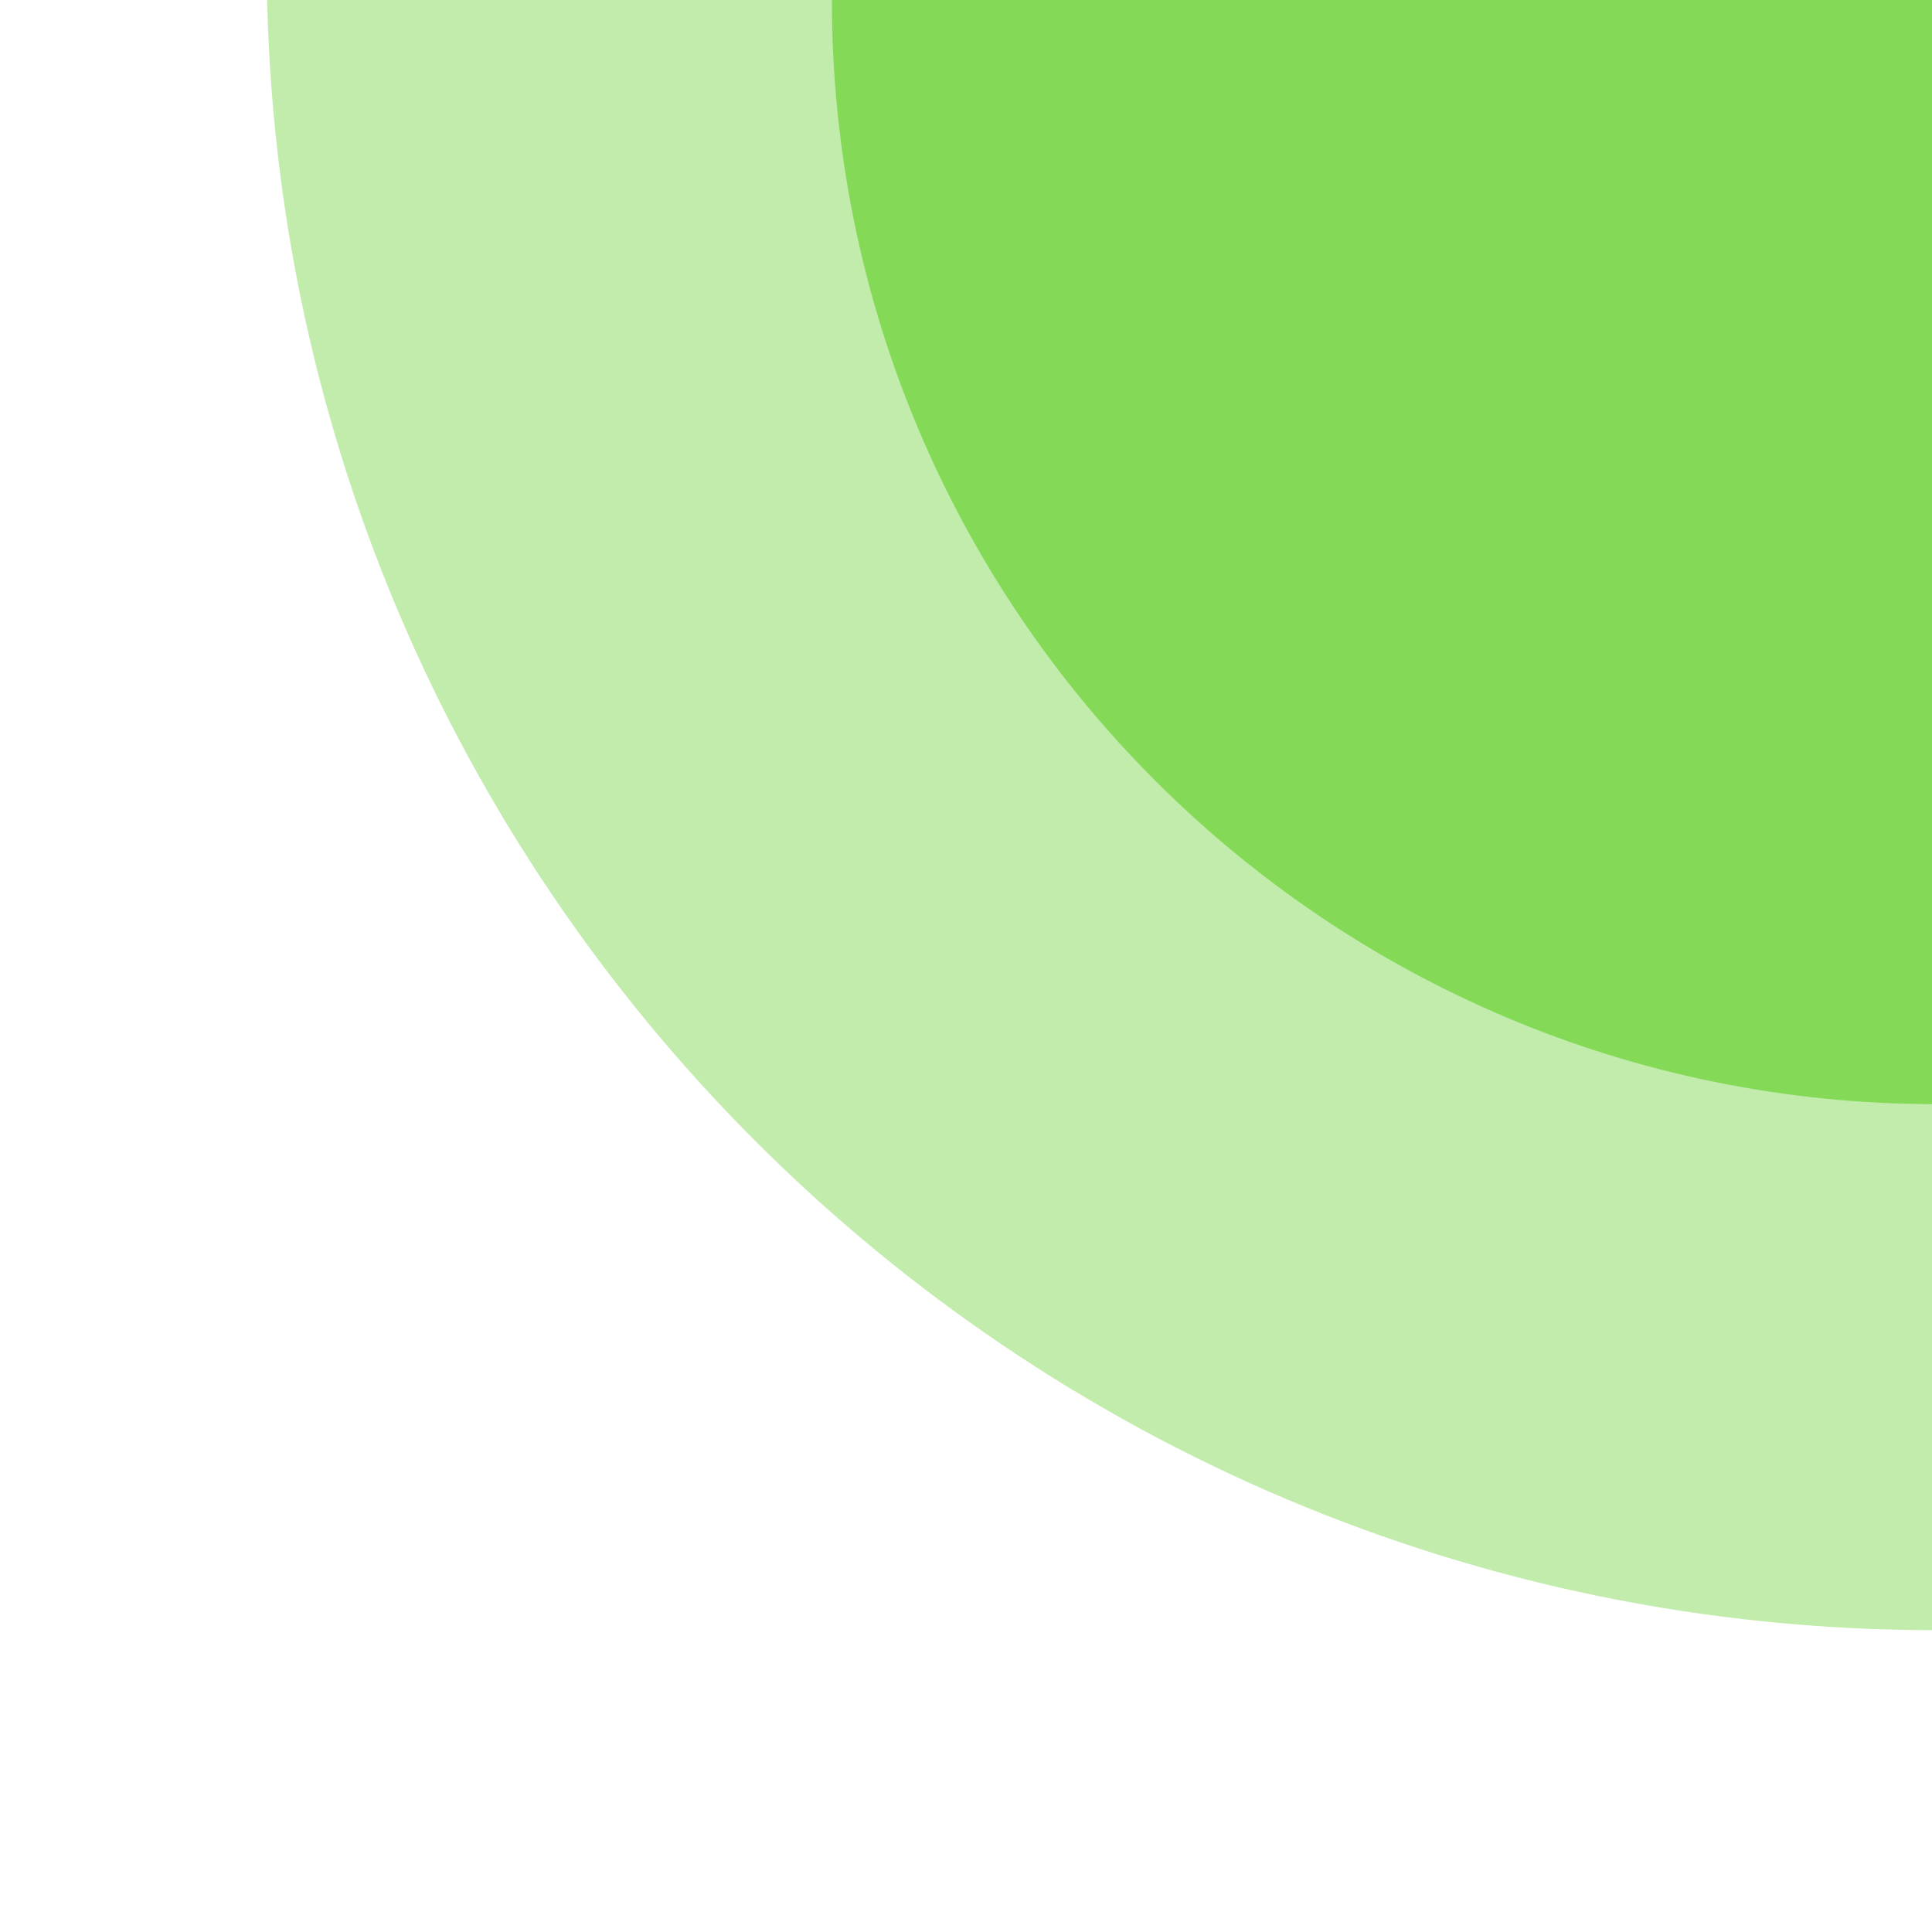
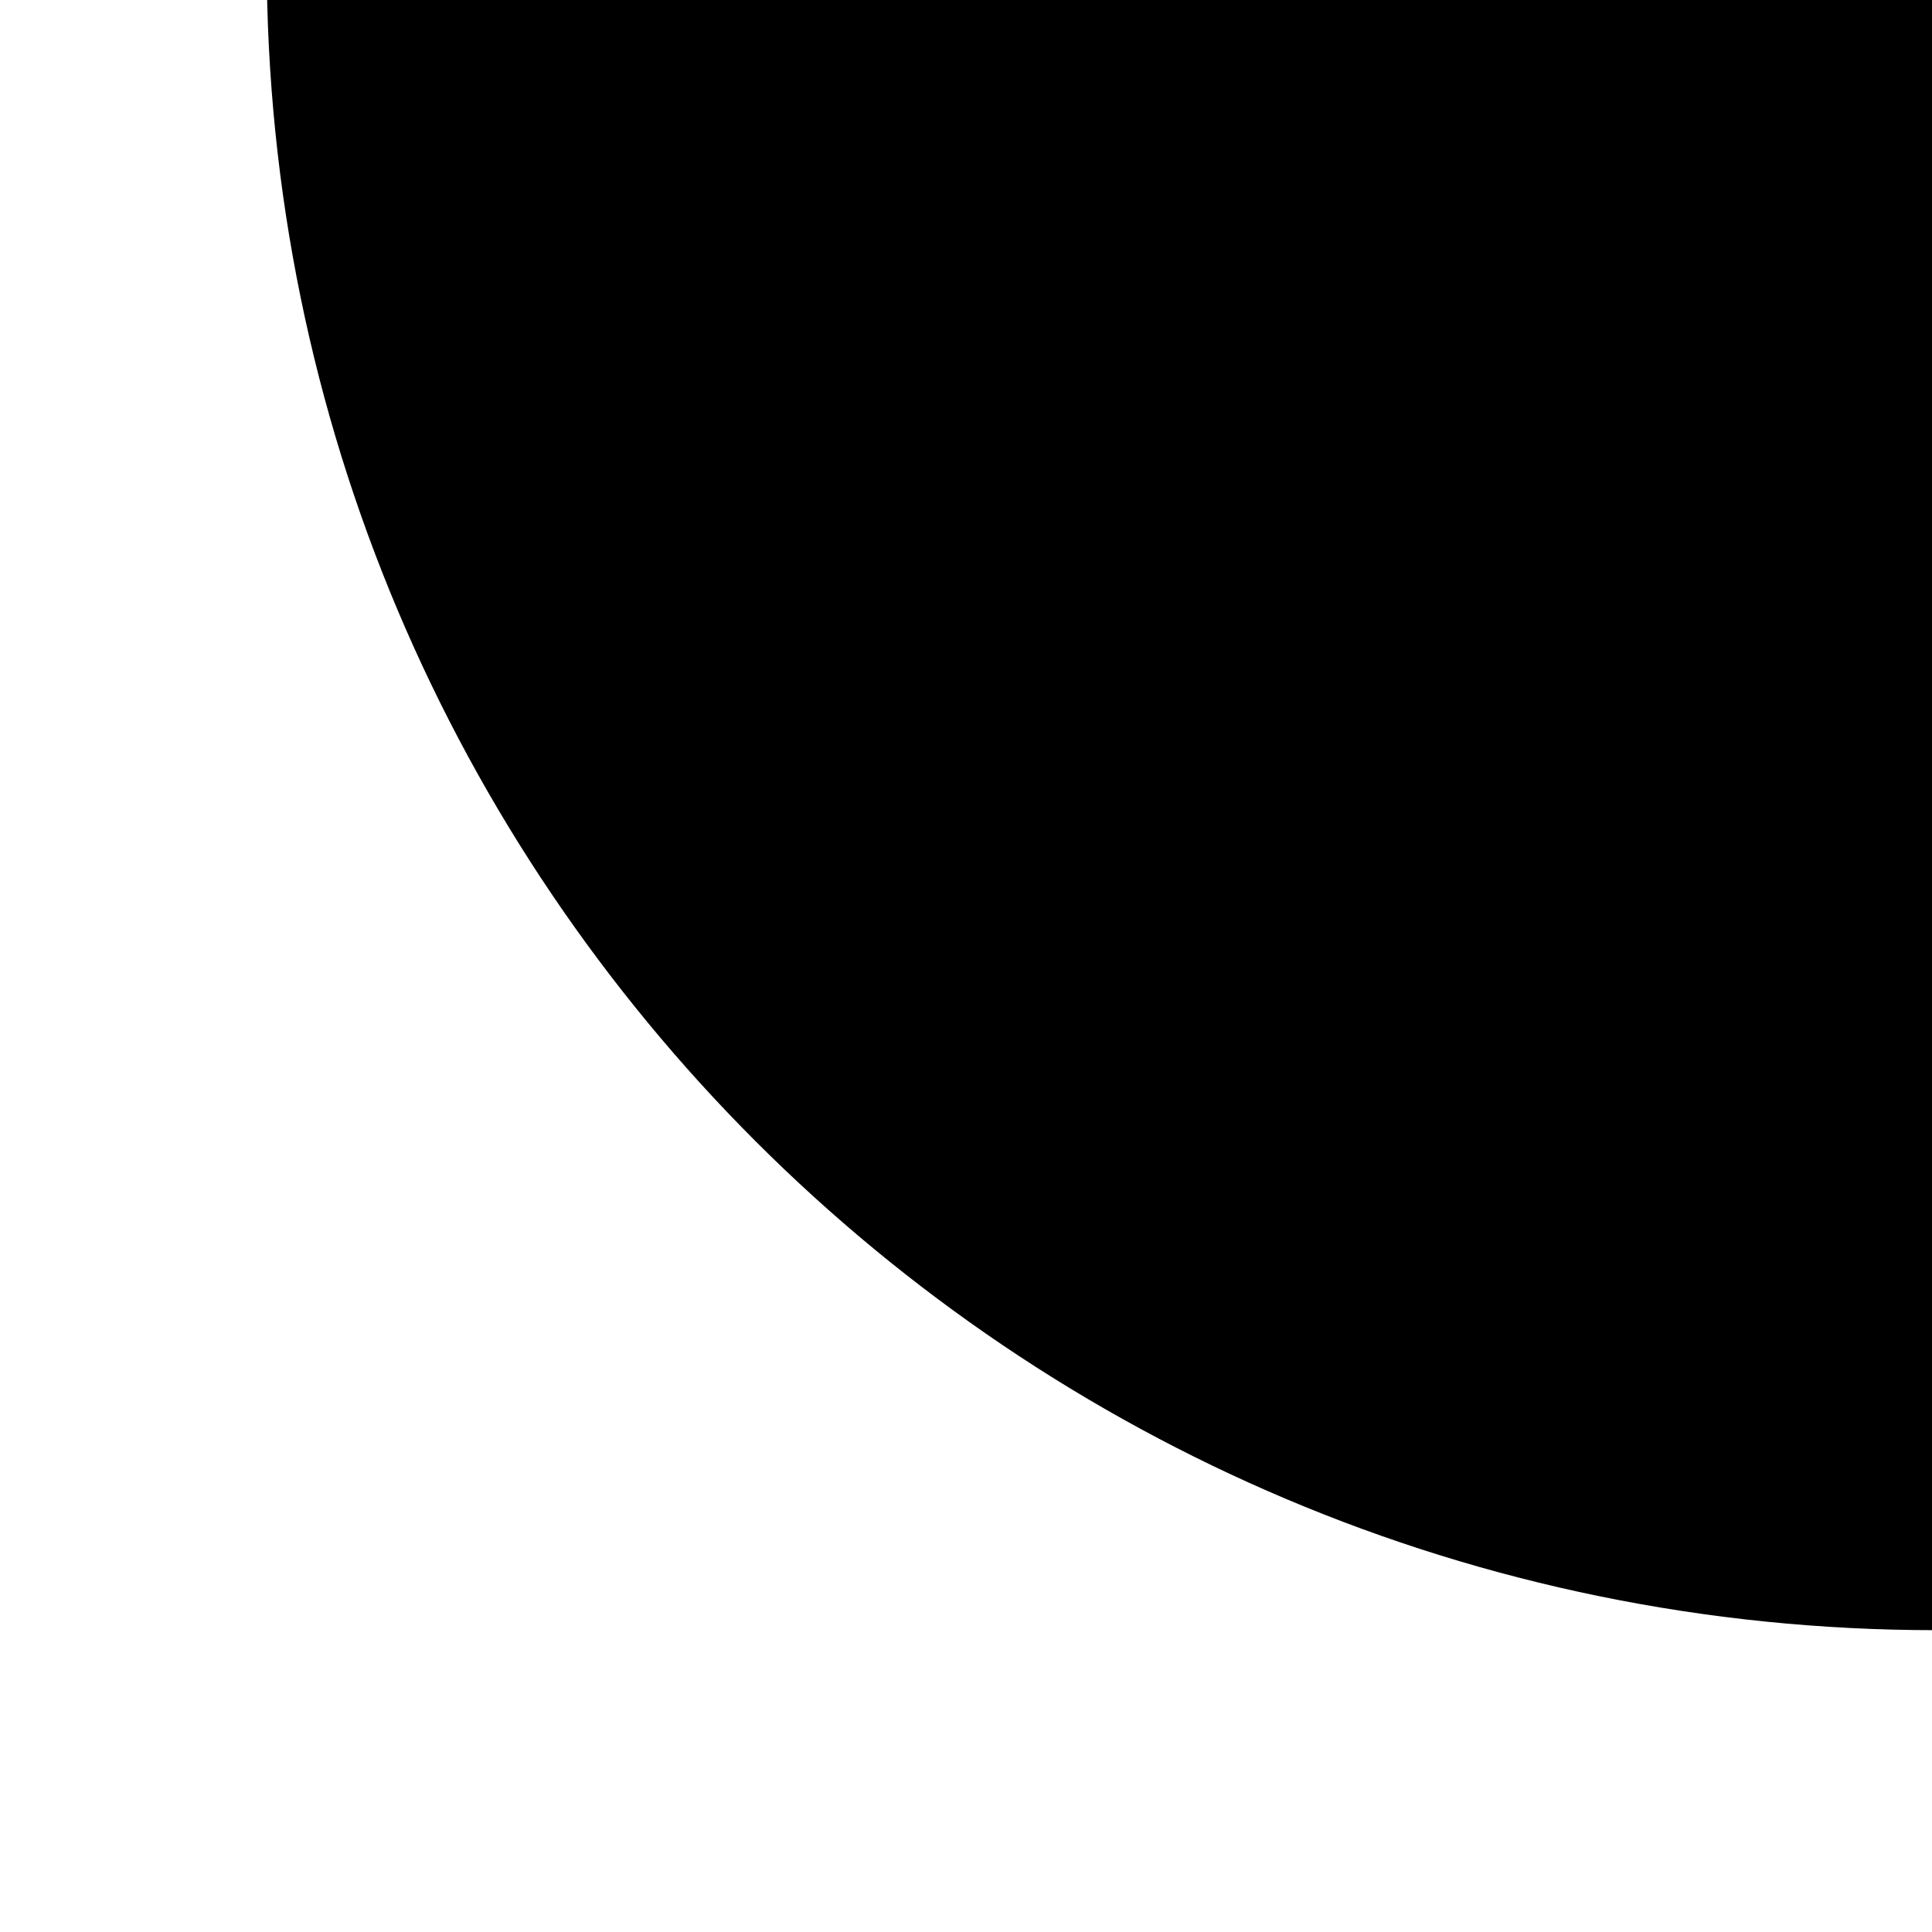
<svg xmlns="http://www.w3.org/2000/svg" id="Layer_1" data-name="Layer 1" viewBox="0 0 220 220">
  <defs>
    <style>.cls-1{fill:none;}.cls-2{clip-path:url(#clip-path);}.cls-3{fill:#84D957;isolation:isolate;opacity:0.5;}.cls-4{fill:#84D957;}.cls-5{fill:#84D957;}</style>
    <clipPath id="clip-path">
-       <rect class="cls-1" width="220" height="220" />
+       <rect className="cls-1" width="220" height="220" />
    </clipPath>
  </defs>
-   <g class="cls-2">
-     <path class="cls-3" d="M220.45-4.45V185.63c-105,0-190.08-85.11-190.08-190.08Z" />
-     <path class="cls-4" d="M220.45,0V125.73A125.73,125.73,0,0,1,94.73,0Z" />
-     <path class="cls-5" d="M220.45,0V17.84A17.83,17.83,0,0,1,202.62,0Z" />
+   <g className="cls-2">
+     <path className="cls-3" d="M220.45-4.45V185.63c-105,0-190.08-85.11-190.08-190.08Z" />
+     <path className="cls-4" d="M220.45,0V125.73A125.73,125.73,0,0,1,94.73,0Z" />
+     <path className="cls-5" d="M220.45,0V17.84A17.83,17.83,0,0,1,202.62,0Z" />
  </g>
</svg>
